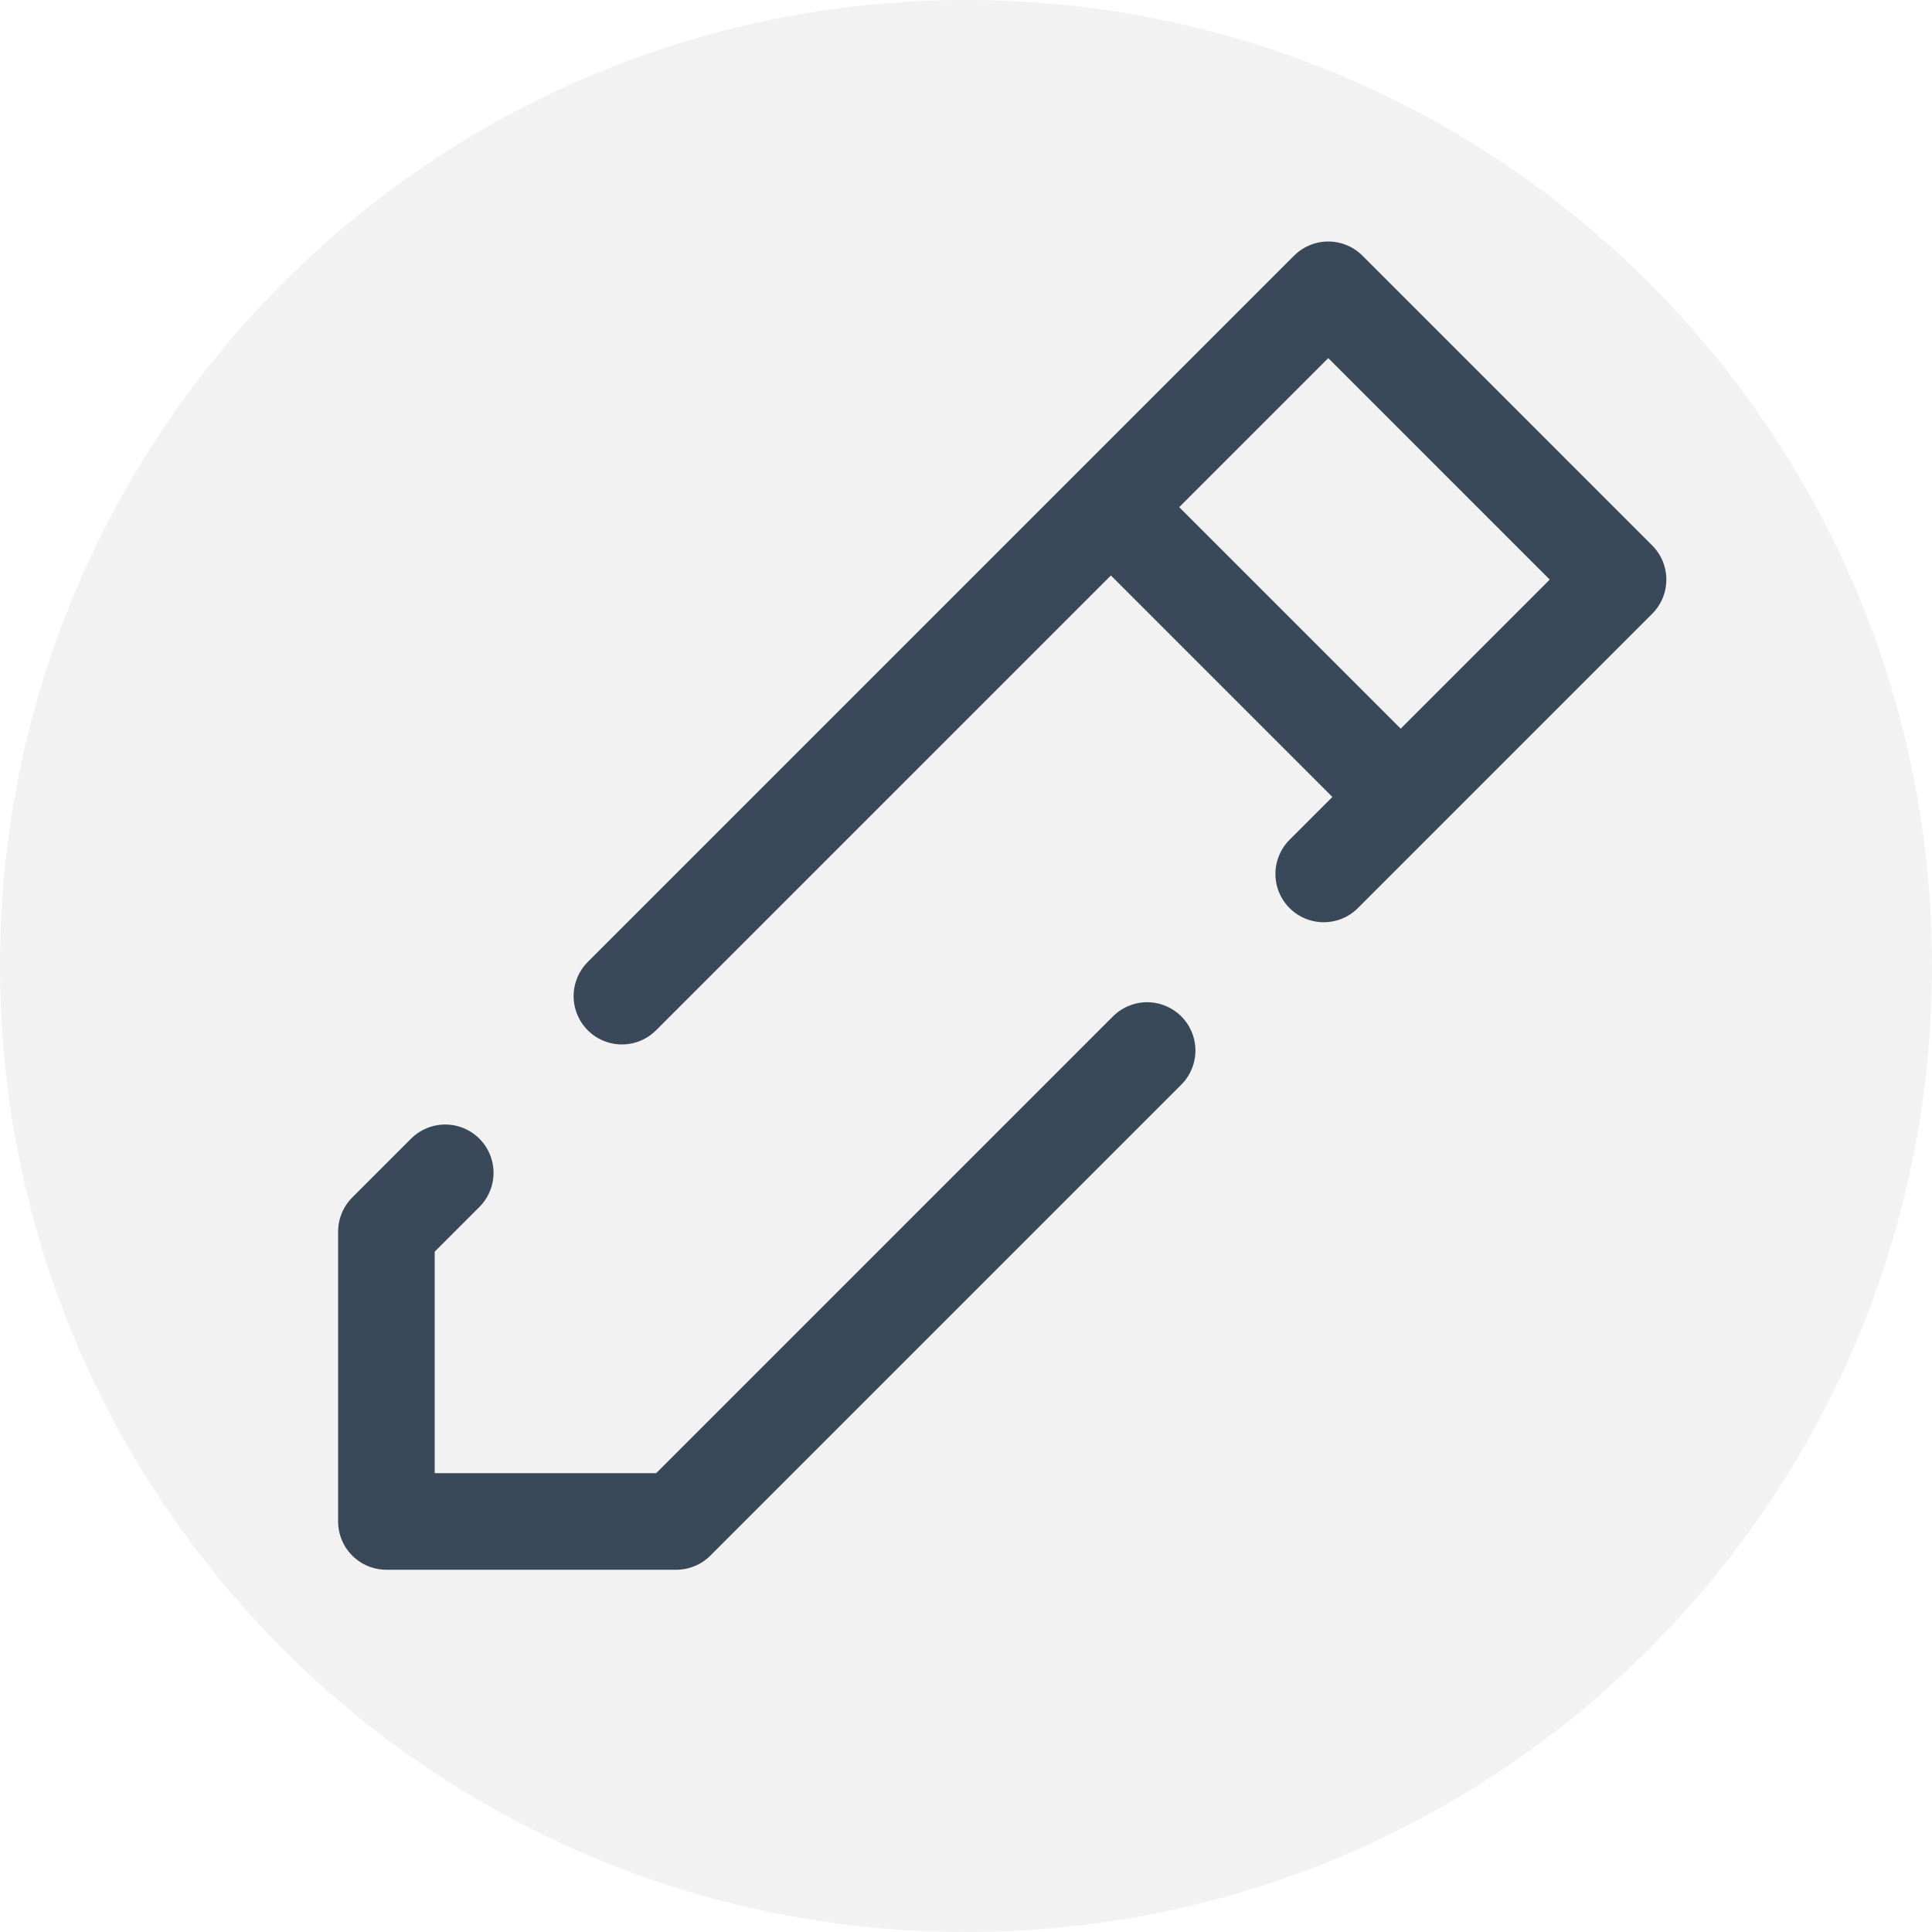
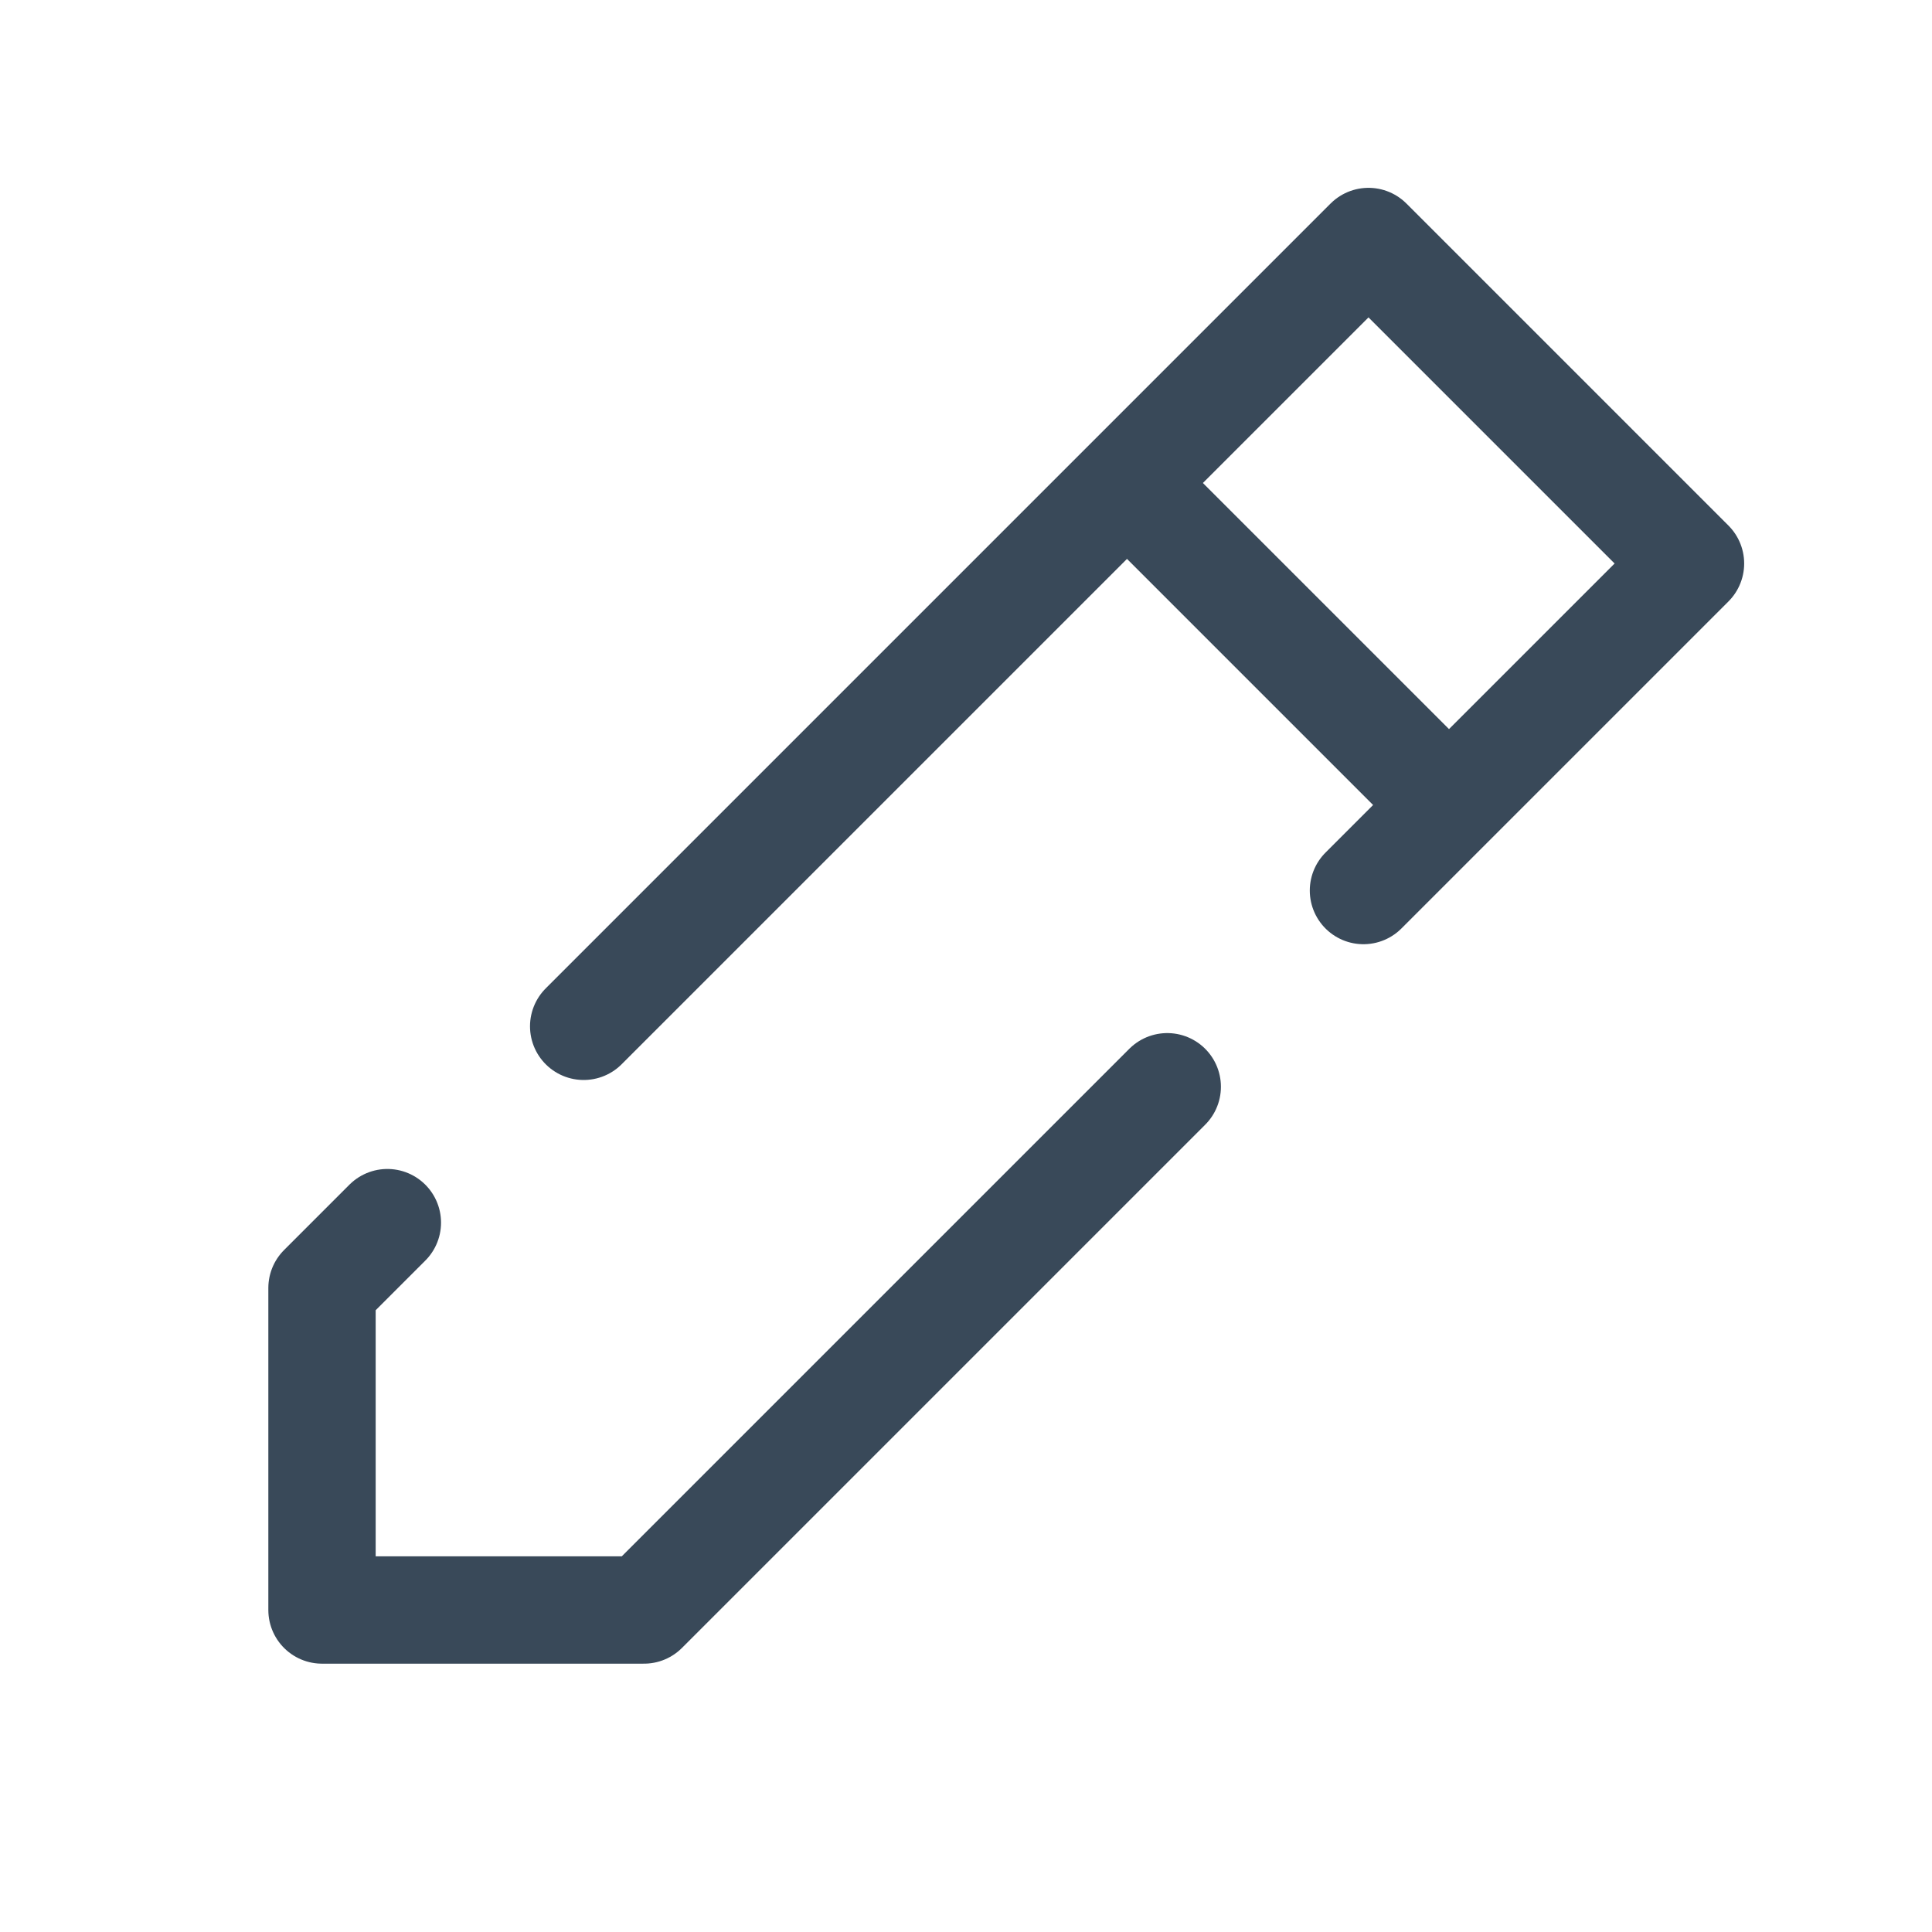
- <svg xmlns="http://www.w3.org/2000/svg" width="20" height="20" viewBox="0 0 20 20" fill="none">
-   <circle cx="10" cy="10" r="10" fill="#F2F2F2" />
-   <path d="M11.5 5.25L14.5 8.25M6.438 10.312L8.875 7.875L13.75 3L16.75 6L14.312 8.438L13.703 9.047M4.609 12.141L4 12.75V15.75H7L9.438 13.312L11.875 10.875" stroke="#394959" stroke-linecap="round" stroke-linejoin="round" />
+ <svg xmlns="http://www.w3.org/2000/svg" width="18" height="18" viewBox="0 0 18 18" fill="none">
+   <path d="M10.5 4.5L13.5 7.5M5.438 9.562L7.875 7.125L12.75 2.25L15.75 5.25L13.312 7.688L12.703 8.297M3.609 11.391L3 12V15H6L8.438 12.562L10.875 10.125" stroke="#394959" stroke-linecap="round" stroke-linejoin="round" />
</svg>
